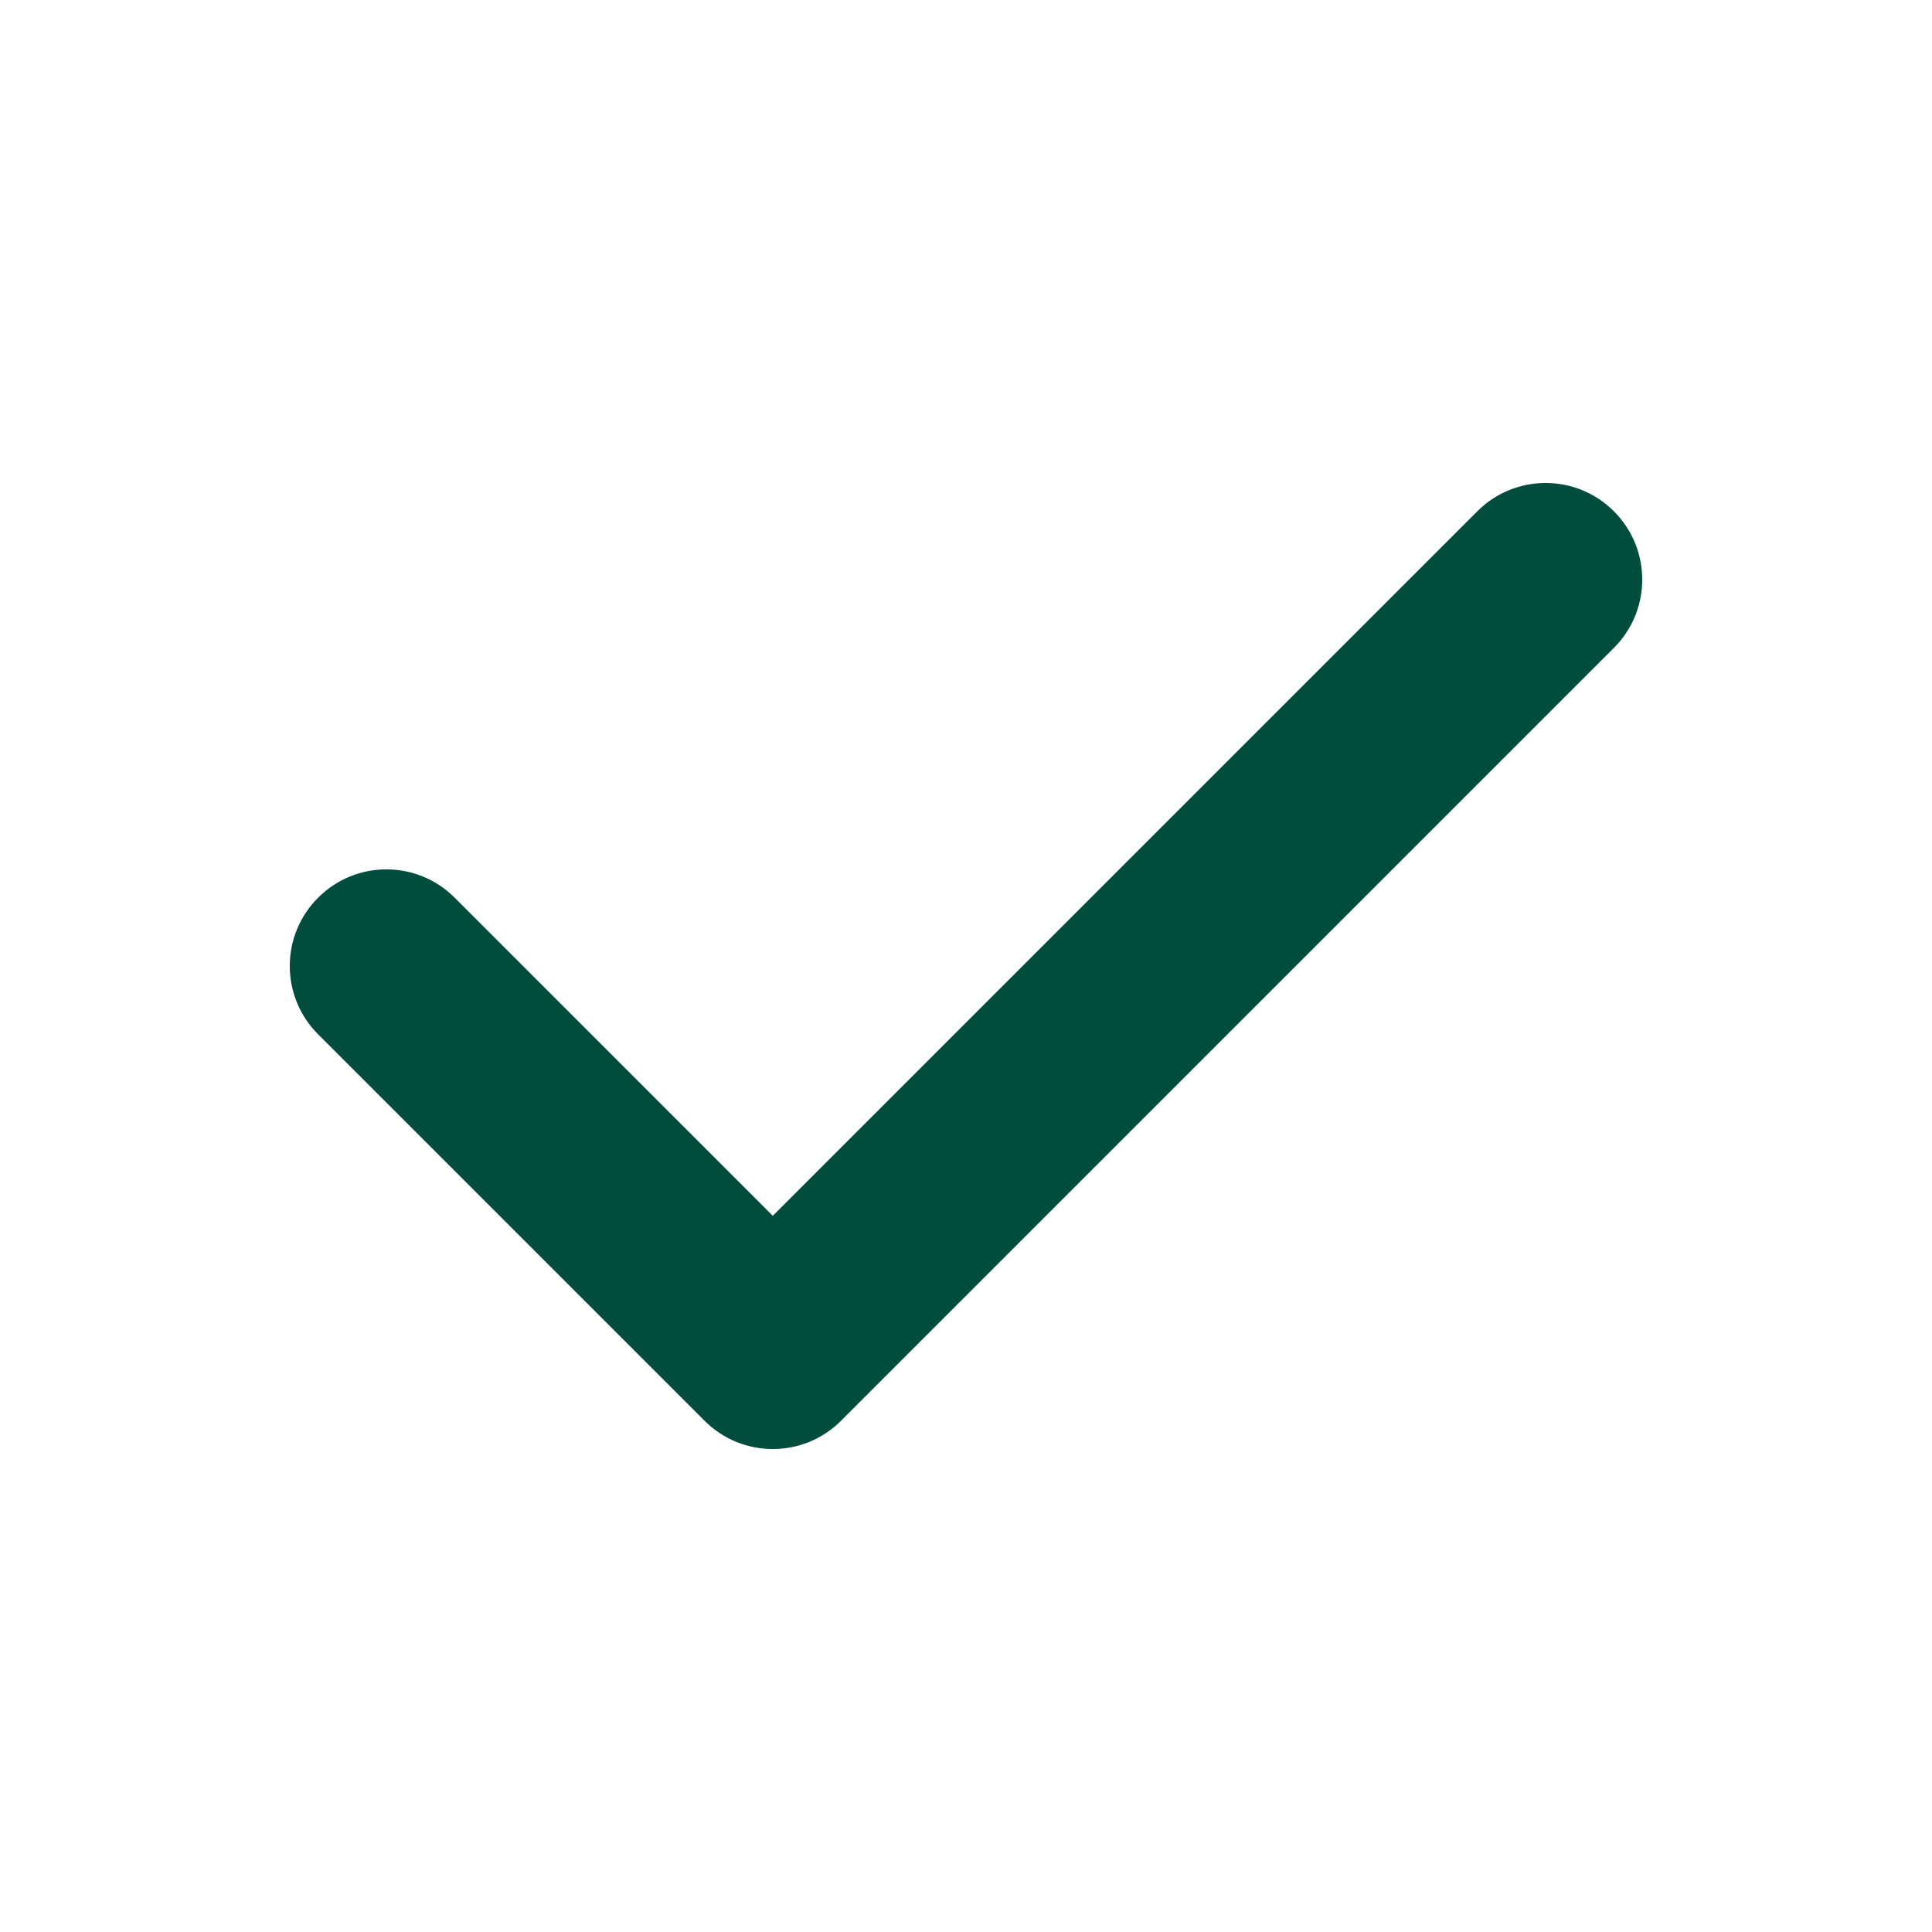
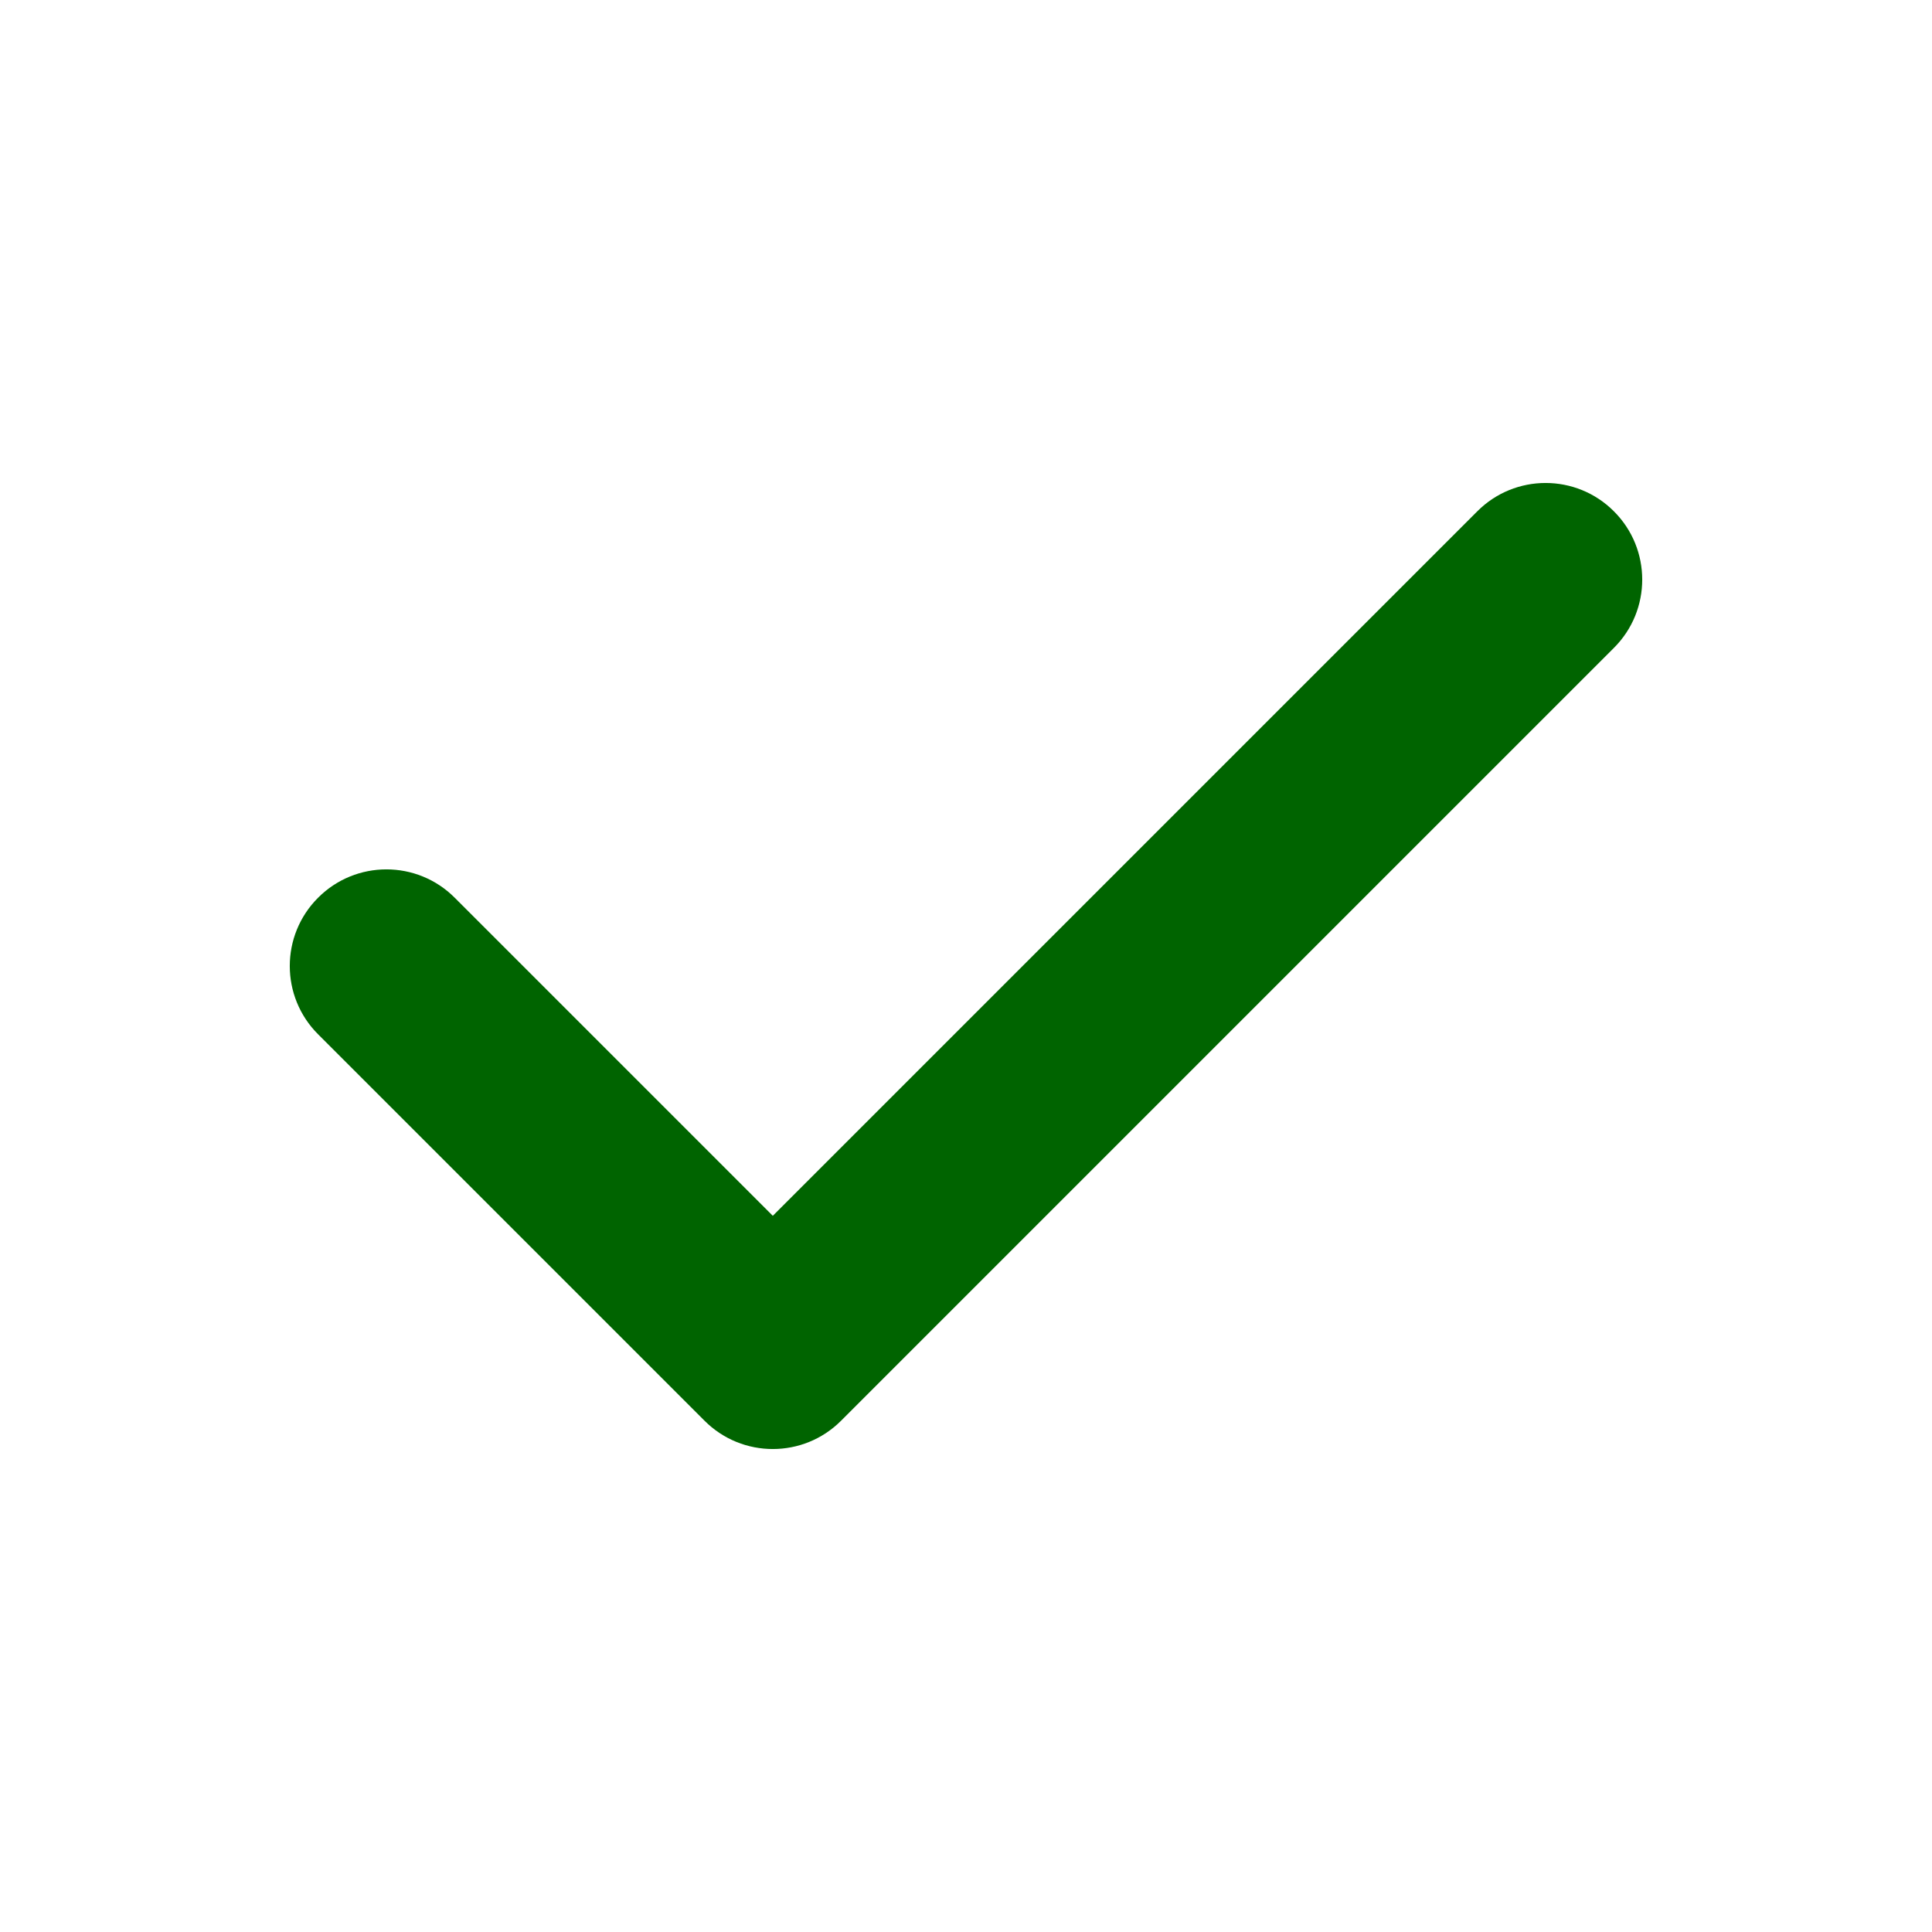
<svg xmlns="http://www.w3.org/2000/svg" width="20" height="20" viewBox="0 0 20 20" fill="none">
  <g id="Check">
-     <path id="Icon" fillRule="evenodd" clipRule="evenodd" d="M16.707 5.293C17.098 5.683 17.098 6.317 16.707 6.707L8.707 14.707C8.317 15.098 7.683 15.098 7.293 14.707L3.293 10.707C2.902 10.317 2.902 9.683 3.293 9.293C3.683 8.902 4.317 8.902 4.707 9.293L8 12.586L15.293 5.293C15.683 4.902 16.317 4.902 16.707 5.293Z" fill="#004C3D" />
+     <path id="Icon" fillRule="evenodd" clipRule="evenodd" d="M16.707 5.293C17.098 5.683 17.098 6.317 16.707 6.707L8.707 14.707C8.317 15.098 7.683 15.098 7.293 14.707L3.293 10.707C2.902 10.317 2.902 9.683 3.293 9.293C3.683 8.902 4.317 8.902 4.707 9.293L8 12.586L15.293 5.293C15.683 4.902 16.317 4.902 16.707 5.293Z" fill="darkGreen" />
  </g>
</svg>
